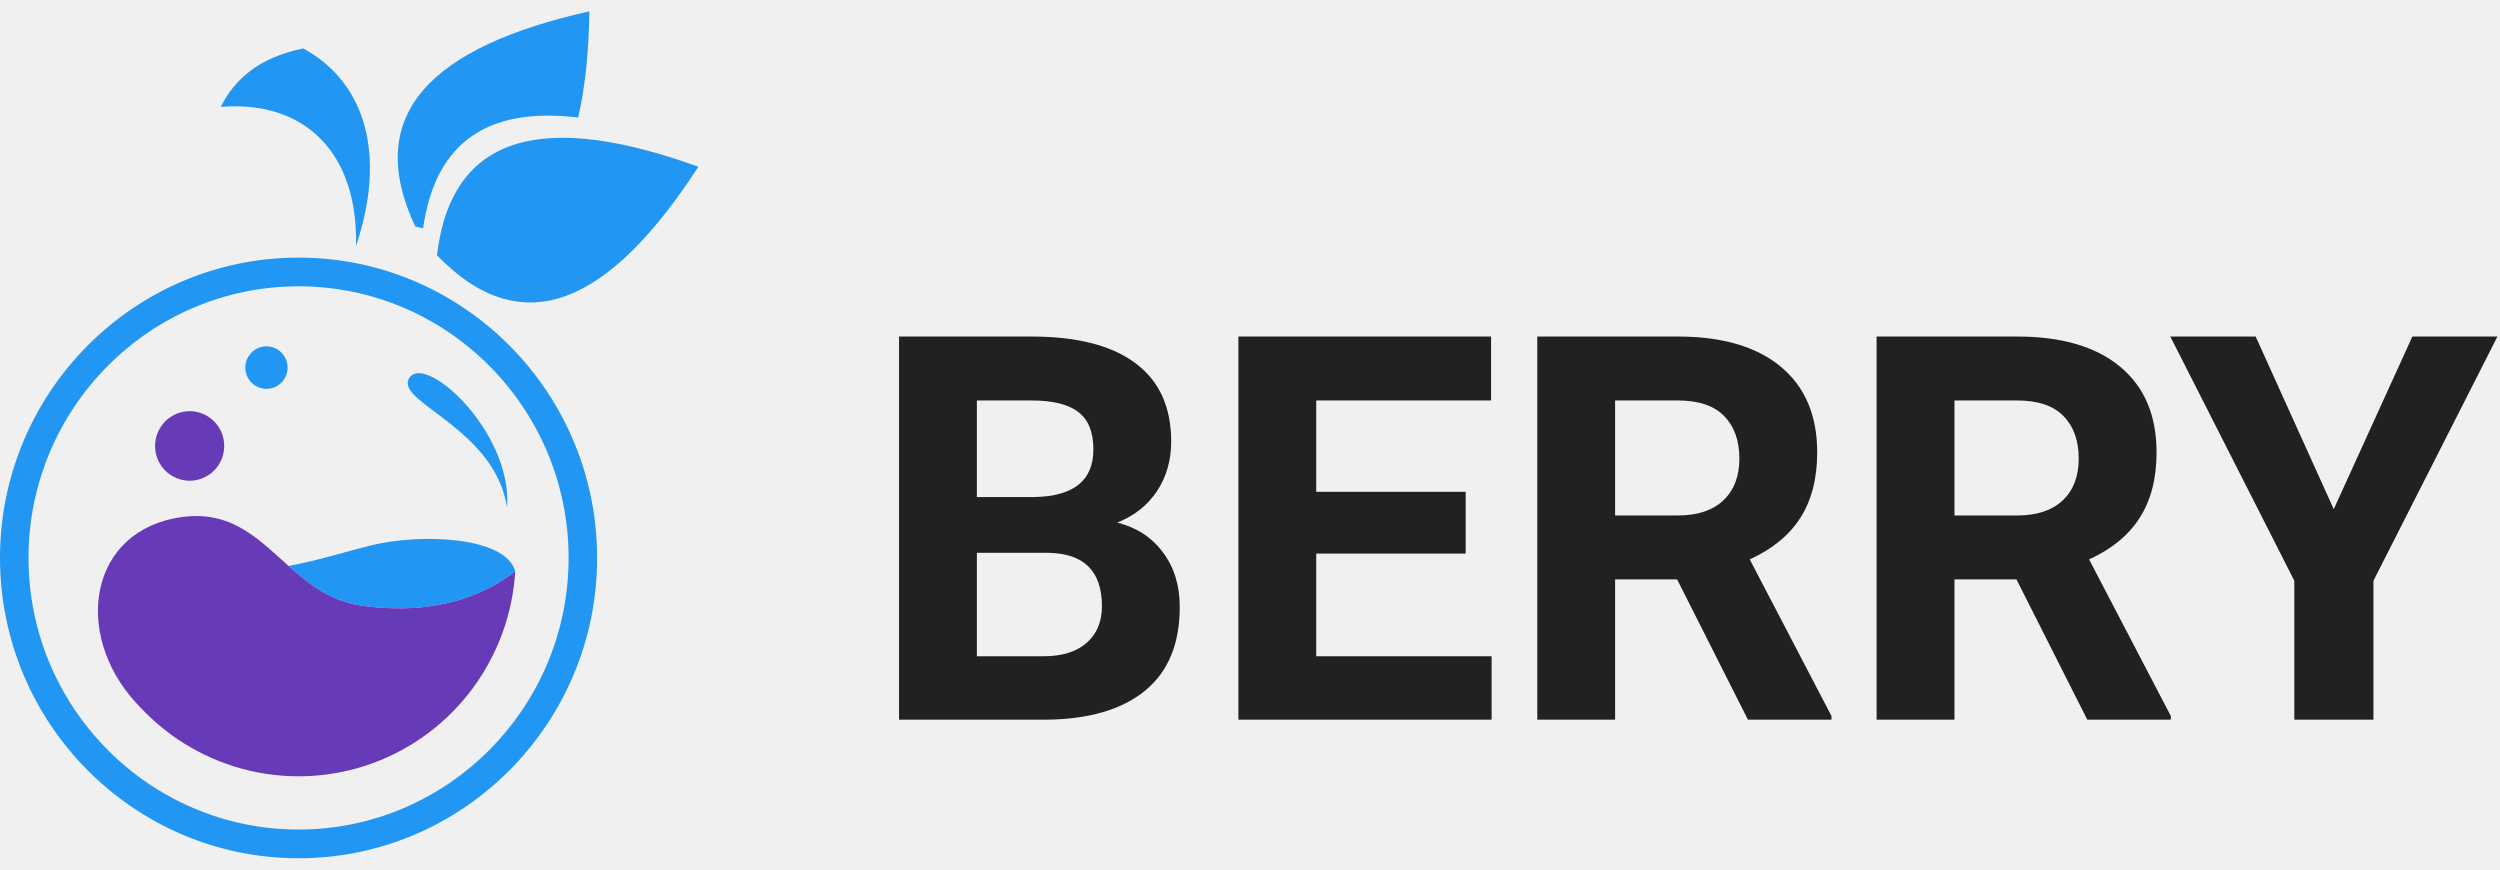
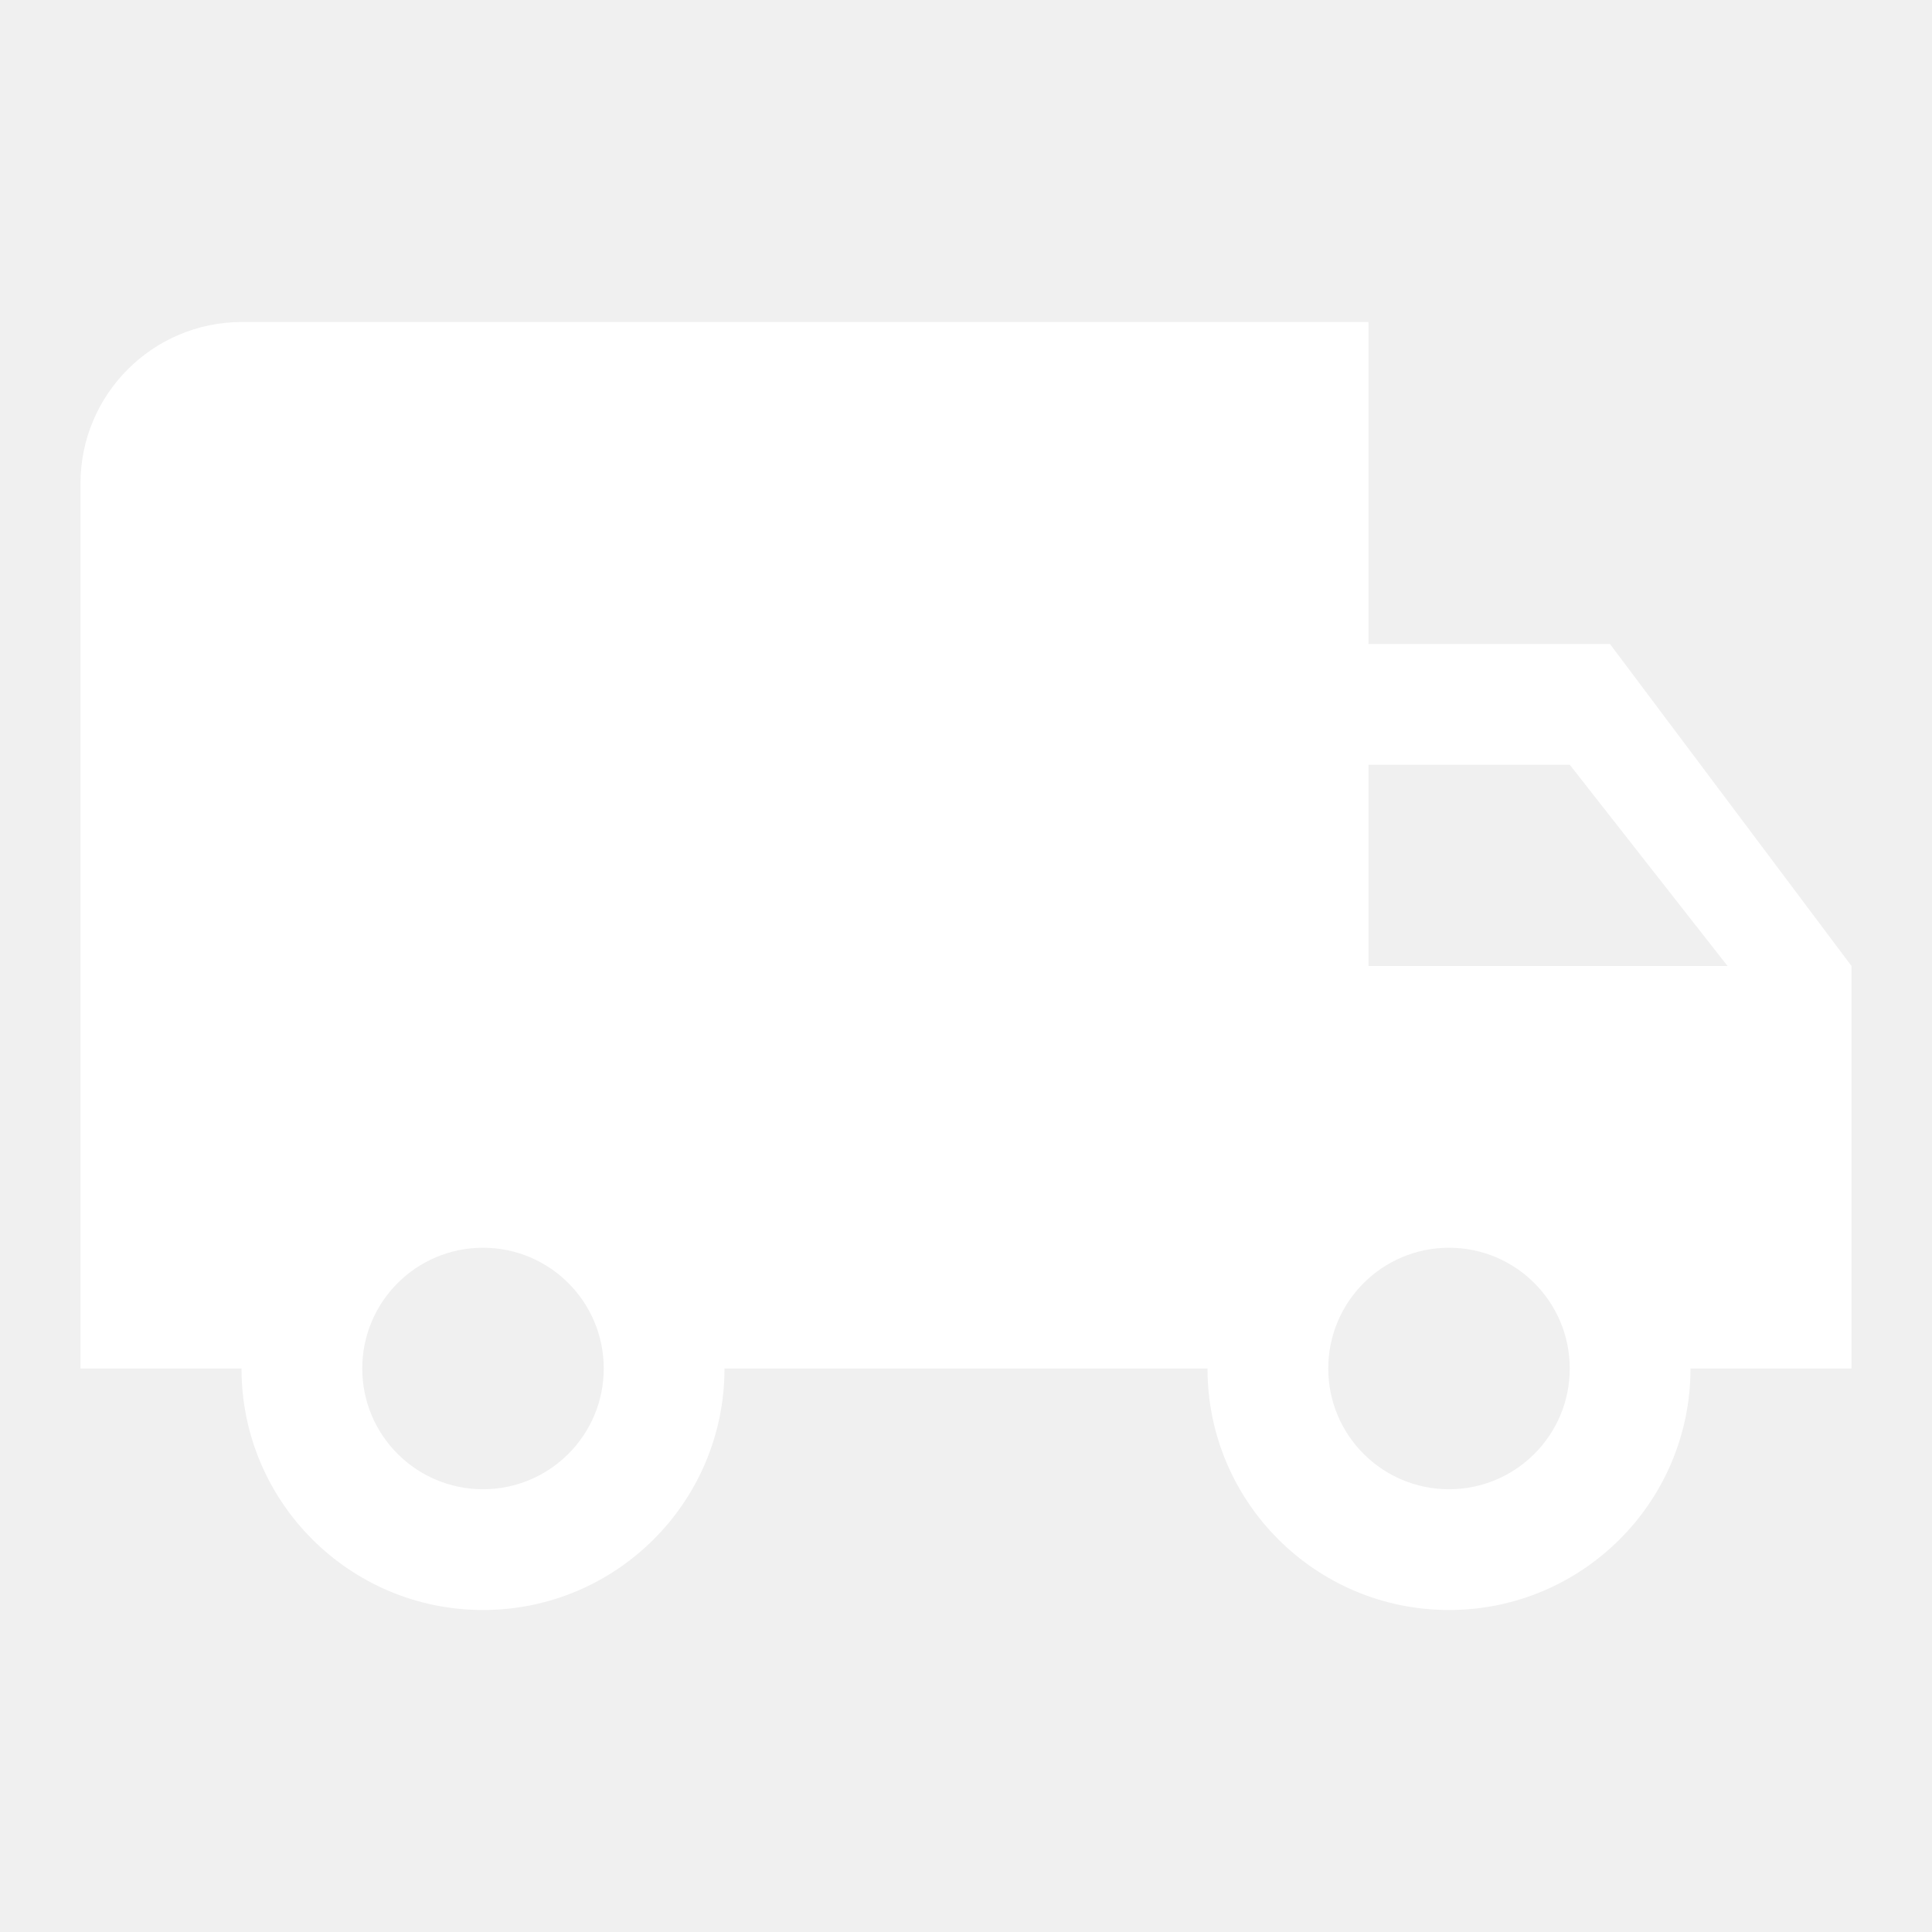
- <svg xmlns="http://www.w3.org/2000/svg" width="92" height="32" viewBox="0 0 92 32" fill="none">
-   <path d="M33.085 26.484V12.384H37.954C39.641 12.384 40.92 12.713 41.792 13.372C42.664 14.024 43.1 14.982 43.1 16.248C43.1 16.939 42.925 17.549 42.575 18.078C42.225 18.601 41.738 18.985 41.114 19.231C41.827 19.411 42.387 19.776 42.795 20.325C43.208 20.874 43.415 21.545 43.415 22.339C43.415 23.695 42.989 24.721 42.136 25.419C41.283 26.116 40.067 26.471 38.489 26.484H33.085ZM35.949 20.344V24.15H38.403C39.078 24.15 39.603 23.989 39.978 23.666C40.36 23.337 40.551 22.885 40.551 22.31C40.551 21.019 39.892 20.364 38.575 20.344H35.949ZM35.949 18.291H38.069C39.514 18.265 40.236 17.681 40.236 16.538C40.236 15.899 40.051 15.441 39.682 15.163C39.319 14.879 38.743 14.737 37.954 14.737H35.949V18.291ZM53.937 20.373H48.437V24.15H54.891V26.484H45.573V12.384H54.872V14.737H48.437V18.098H53.937V20.373ZM61.718 21.322H59.436V26.484H56.572V12.384H61.736C63.379 12.384 64.645 12.755 65.537 13.498C66.428 14.24 66.873 15.289 66.873 16.645C66.873 17.607 66.666 18.411 66.253 19.056C65.846 19.695 65.225 20.206 64.391 20.586L67.398 26.349V26.484H64.324L61.718 21.322ZM59.436 18.969H61.746C62.466 18.969 63.023 18.785 63.417 18.417C63.811 18.043 64.009 17.529 64.009 16.877C64.009 16.212 63.821 15.689 63.446 15.309C63.077 14.928 62.507 14.737 61.736 14.737H59.436V18.969ZM74.206 21.322H71.924V26.484H69.059V12.384H74.225C75.867 12.384 77.134 12.755 78.025 13.498C78.916 14.24 79.361 15.289 79.361 16.645C79.361 17.607 79.154 18.411 78.74 19.056C78.333 19.695 77.713 20.206 76.879 20.586L79.886 26.349V26.484H76.812L74.206 21.322ZM71.924 18.969H74.234C74.953 18.969 75.51 18.785 75.905 18.417C76.3 18.043 76.497 17.529 76.497 16.877C76.497 16.212 76.309 15.689 75.934 15.309C75.564 14.928 74.995 14.737 74.225 14.737H71.924V18.969ZM85.882 18.737L88.775 12.384H91.906L87.343 21.371V26.484H84.431V21.371L79.867 12.384H83.008L85.882 18.737Z" fill="#212121" />
-   <path d="M10.987 31.584C4.928 31.584 0 26.626 0 20.532C0 14.438 4.929 9.48 10.987 9.48C17.045 9.48 21.974 14.438 21.974 20.532C21.974 26.626 17.046 31.584 10.987 31.584ZM10.987 10.536C5.508 10.536 1.049 15.02 1.049 20.532C1.049 26.044 5.508 30.527 10.987 30.527C16.466 30.527 20.925 26.043 20.925 20.531C20.925 15.019 16.467 10.536 10.987 10.536Z" fill="#2196F3" />
-   <path d="M18.96 21.023C18.618 19.748 15.485 19.611 13.62 20.078C12.644 20.323 11.646 20.643 10.616 20.826C11.37 21.499 12.179 22.135 13.34 22.293C16.221 22.684 18.011 21.775 18.96 21.023Z" fill="#2196F3" />
-   <path d="M13.34 22.293C12.176 22.135 11.37 21.499 10.616 20.826C9.45 19.786 8.413 18.658 6.377 19.082C3.141 19.757 2.715 23.608 5.214 26.083C6.287 27.213 7.665 28.004 9.178 28.359C10.691 28.713 12.274 28.616 13.733 28.079C15.192 27.542 16.464 26.588 17.392 25.335C18.321 24.082 18.866 22.584 18.96 21.023C18.011 21.775 16.221 22.684 13.34 22.293Z" fill="#673AB7" />
-   <path d="M15.034 13.959C14.63 14.829 18.23 15.796 18.661 18.688C18.869 15.841 15.534 12.882 15.034 13.959Z" fill="#2196F3" />
-   <path d="M7.466 17.593C8.115 17.323 8.423 16.575 8.155 15.922C7.886 15.269 7.142 14.959 6.493 15.229C5.844 15.5 5.535 16.248 5.804 16.901C6.073 17.554 6.817 17.864 7.466 17.593Z" fill="#673AB7" />
-   <path d="M10.355 14.08C10.659 13.775 10.659 13.28 10.355 12.974C10.051 12.669 9.559 12.669 9.256 12.974C8.952 13.28 8.952 13.775 9.256 14.08C9.559 14.385 10.051 14.385 10.355 14.08Z" fill="#2196F3" />
-   <path d="M13.101 9.052C14.225 5.715 13.47 3.049 11.161 1.782C9.584 2.105 8.647 2.873 8.125 3.934C11.22 3.682 13.184 5.63 13.101 9.052Z" fill="#2196F3" />
-   <path d="M25.698 6.136C20.139 4.129 16.63 4.818 16.079 9.391C19.265 12.697 22.474 11.115 25.698 6.136Z" fill="#2196F3" />
-   <path d="M21.276 4.325C21.534 3.217 21.668 1.908 21.688 0.417C15.923 1.709 13.322 4.177 15.284 8.338C15.382 8.362 15.475 8.381 15.57 8.401C16.028 5.144 18.046 3.938 21.276 4.325Z" fill="#2196F3" />
+ <svg xmlns="http://www.w3.org/2000/svg" width="24" height="24">
+   <path d="M20 8h-3V4H3a2.006 2.006 0 00-2 2v11h2a3 3 0 006 0h6a3 3 0 006 0h2v-5zM6 18.5A1.5 1.5 0 117.5 17 1.5 1.5 0 016 18.5zm13.5-9l1.96 2.5H17V9.5zm-1.5 9a1.5 1.5 0 111.5-1.5 1.5 1.5 0 01-1.5 1.5z" fill="#fff" />
</svg>
